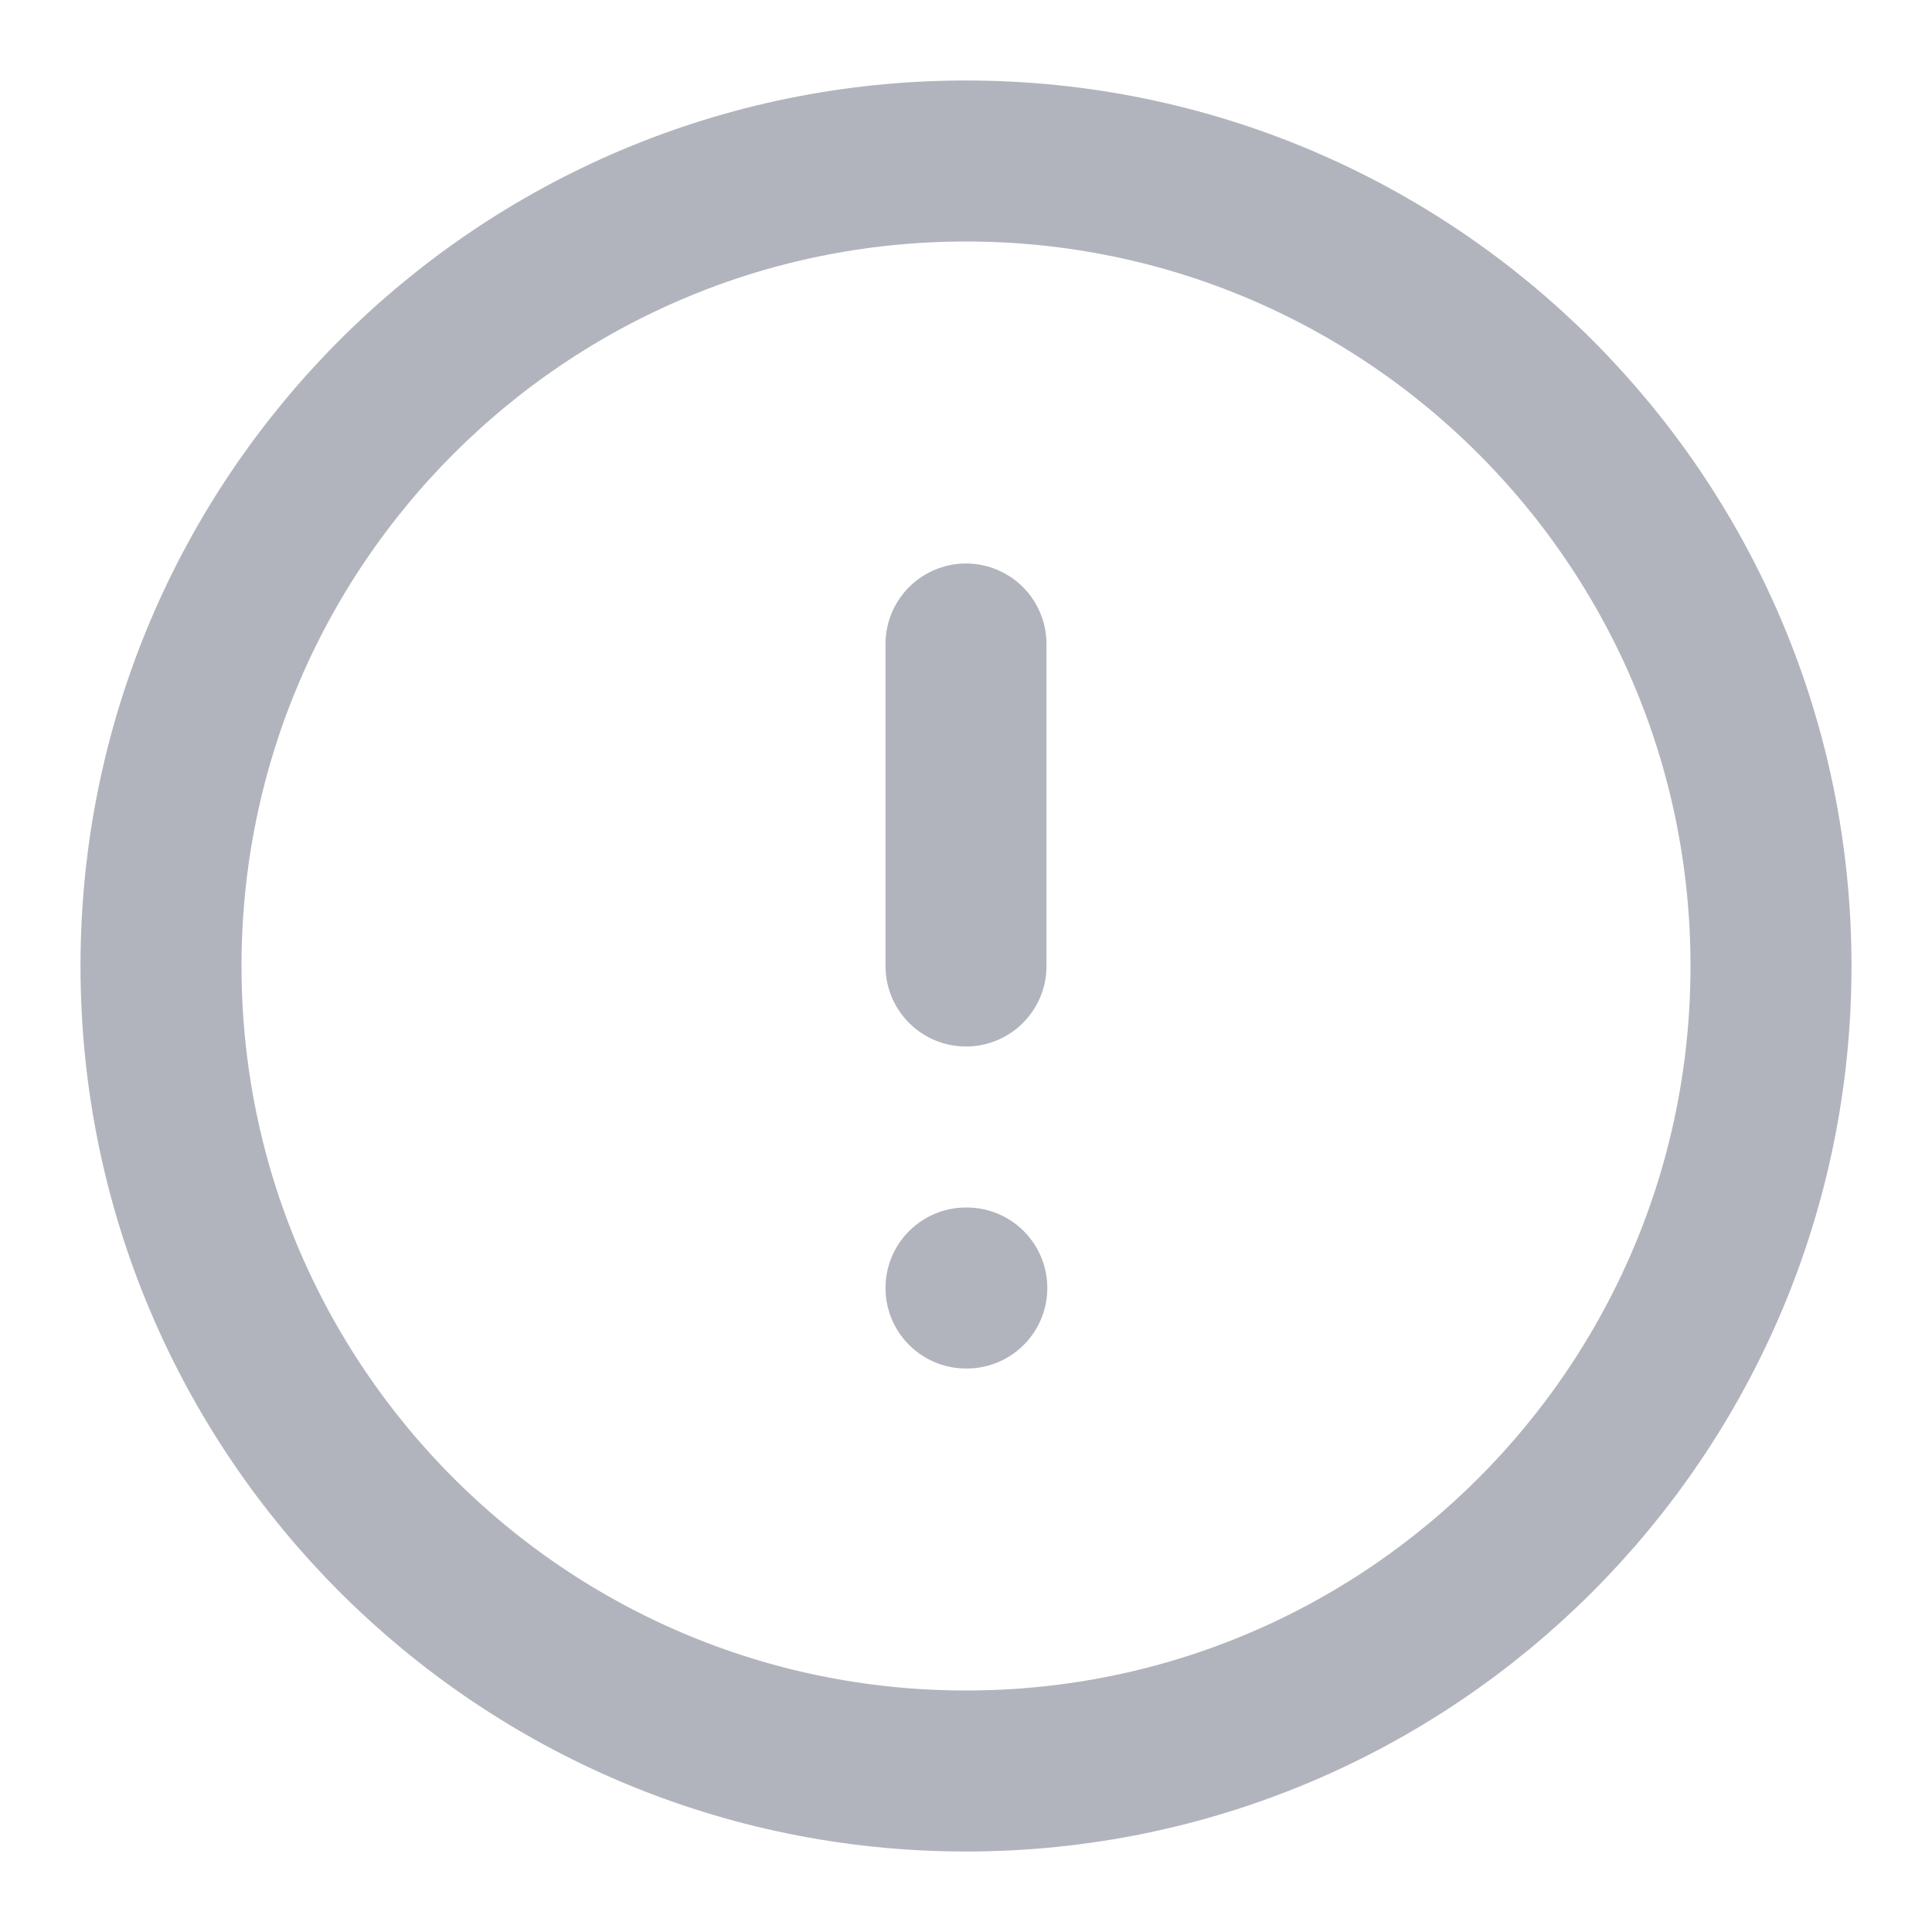
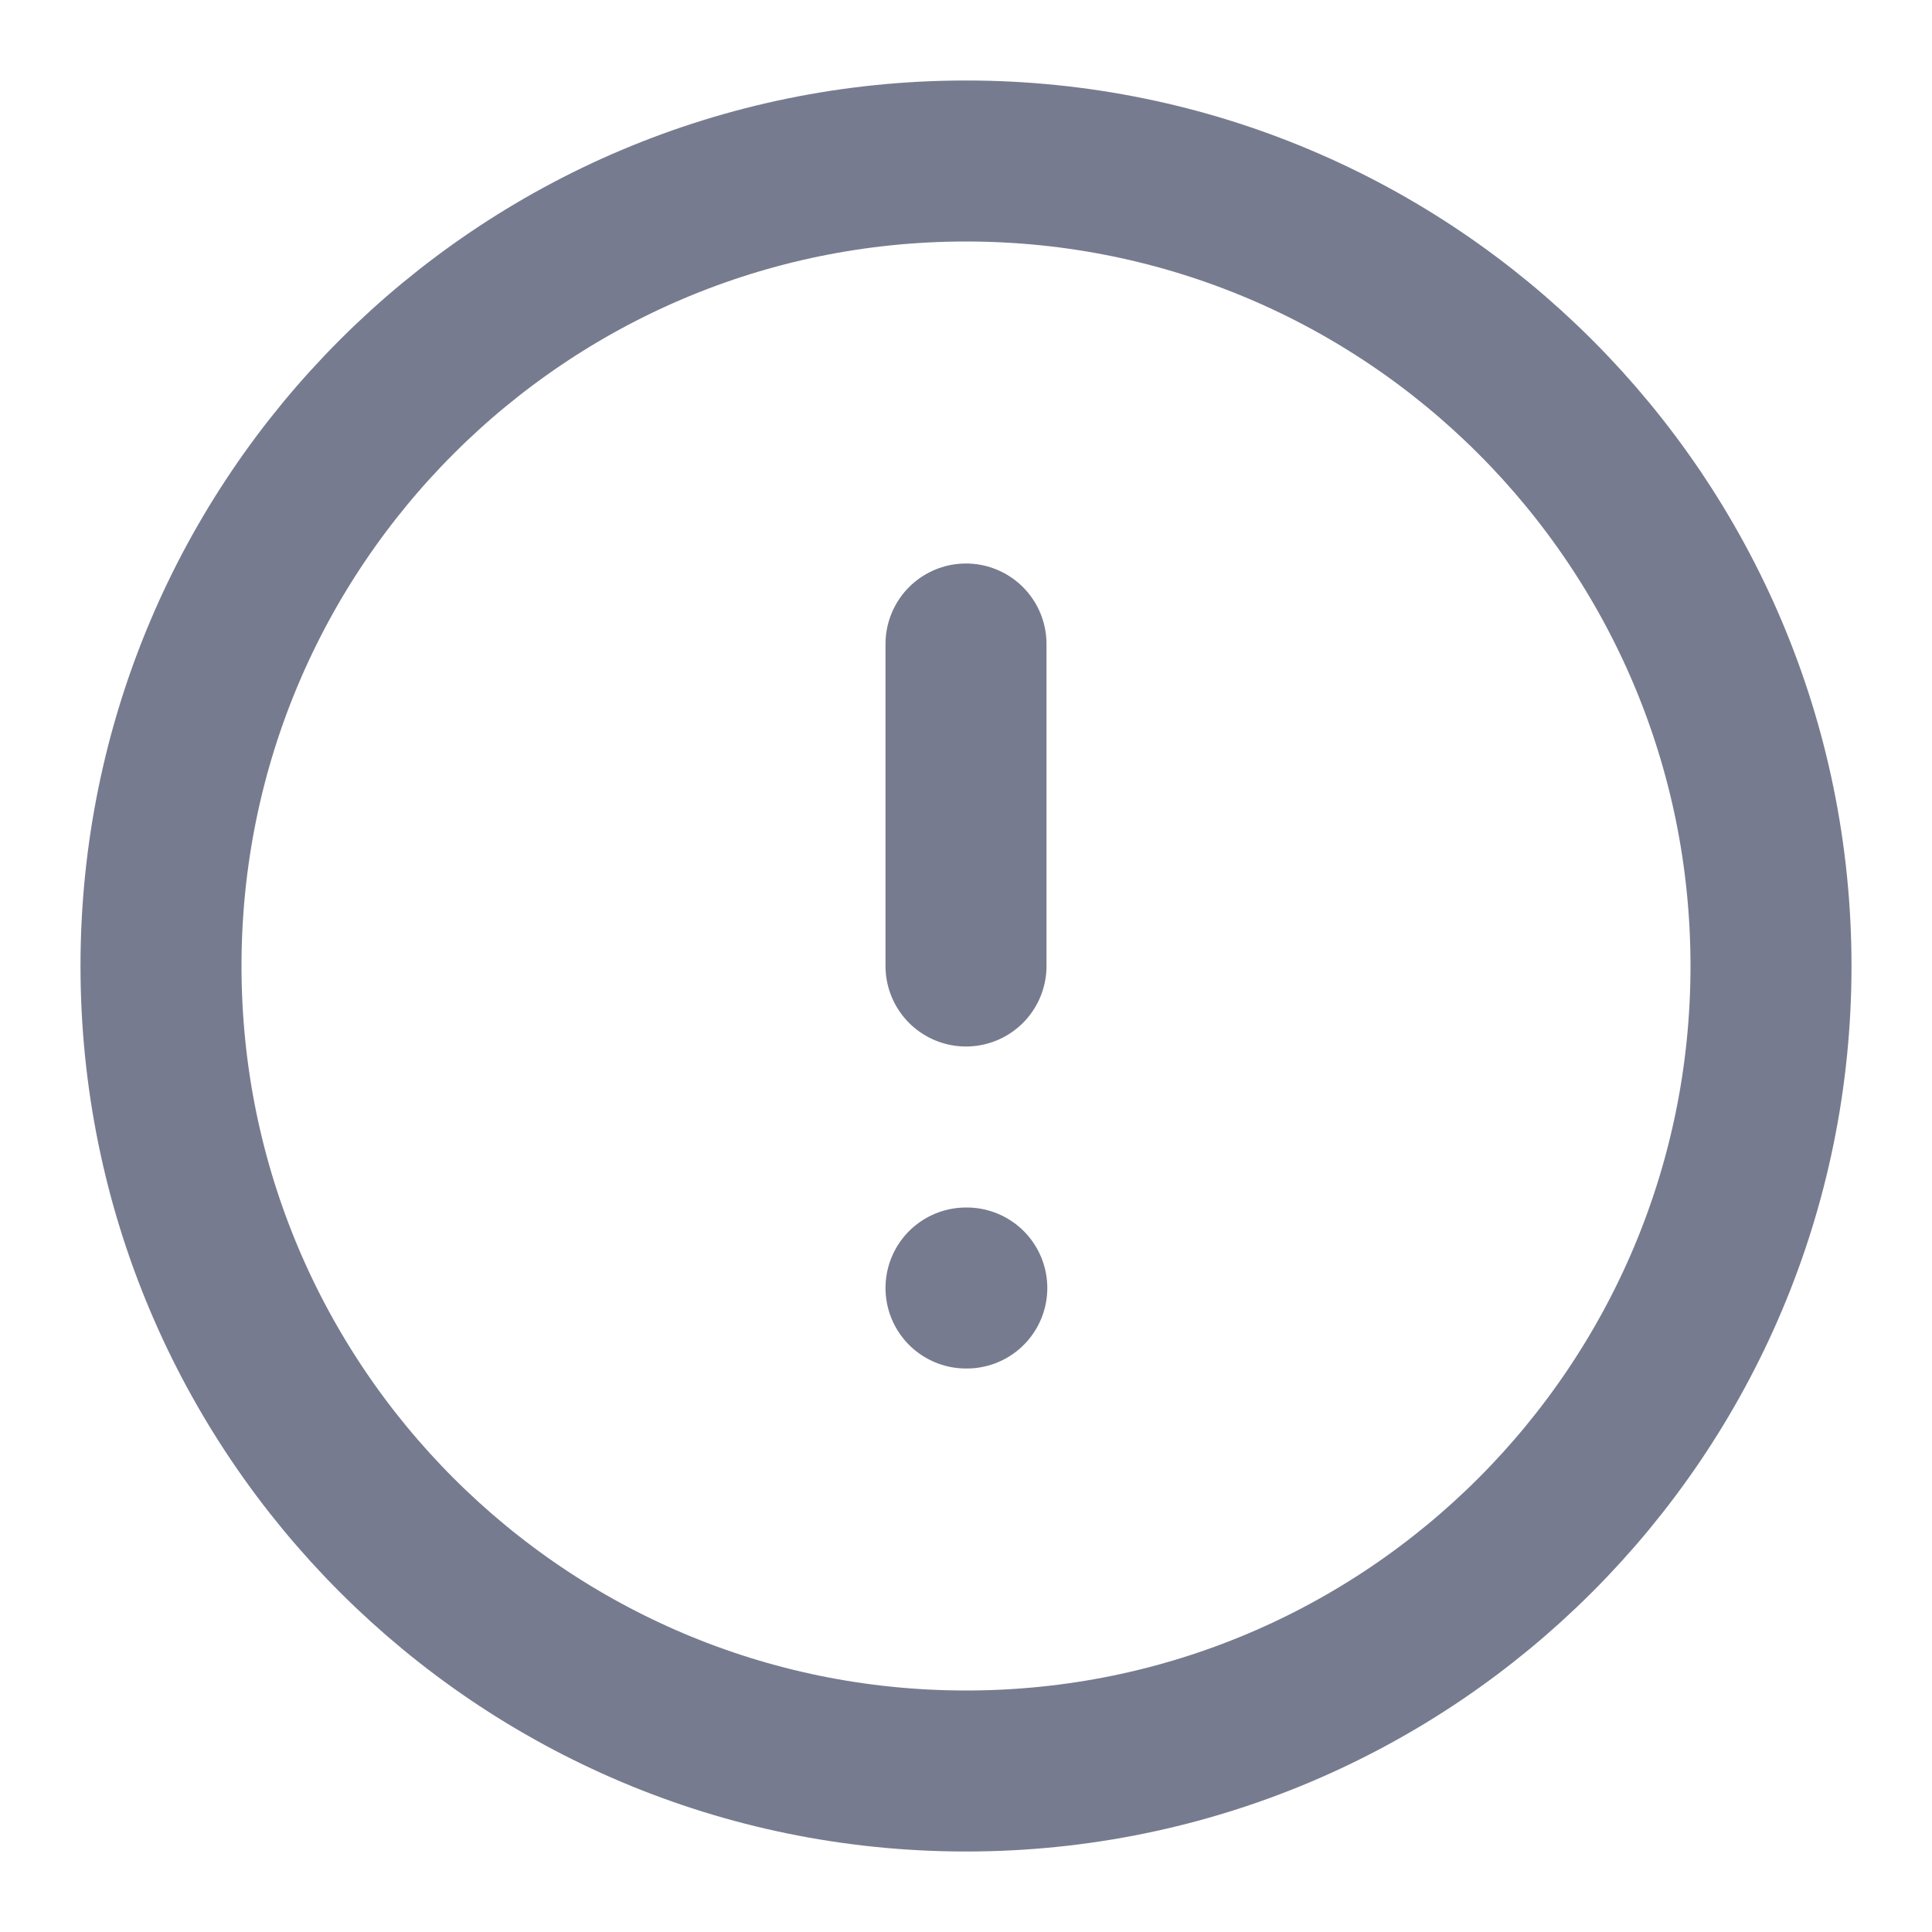
- <svg xmlns="http://www.w3.org/2000/svg" width="20" height="20" viewBox="0 0 24 24" fill="none" stroke="#b2b4bd" stroke-width="2" stroke-linecap="round" stroke-linejoin="round" class="feather feather-alert-circle">
+ <svg xmlns="http://www.w3.org/2000/svg" width="20" height="20" viewBox="0 0 24 24" fill="none" stroke="#777b8f" stroke-width="2" stroke-linecap="round" stroke-linejoin="round" class="feather feather-alert-circle">
  <circle cx="12" cy="12" r="10" />
  <line x1="12" y1="8" x2="12" y2="12" />
  <line x1="12" y1="16" x2="12.01" y2="16" />
</svg>
